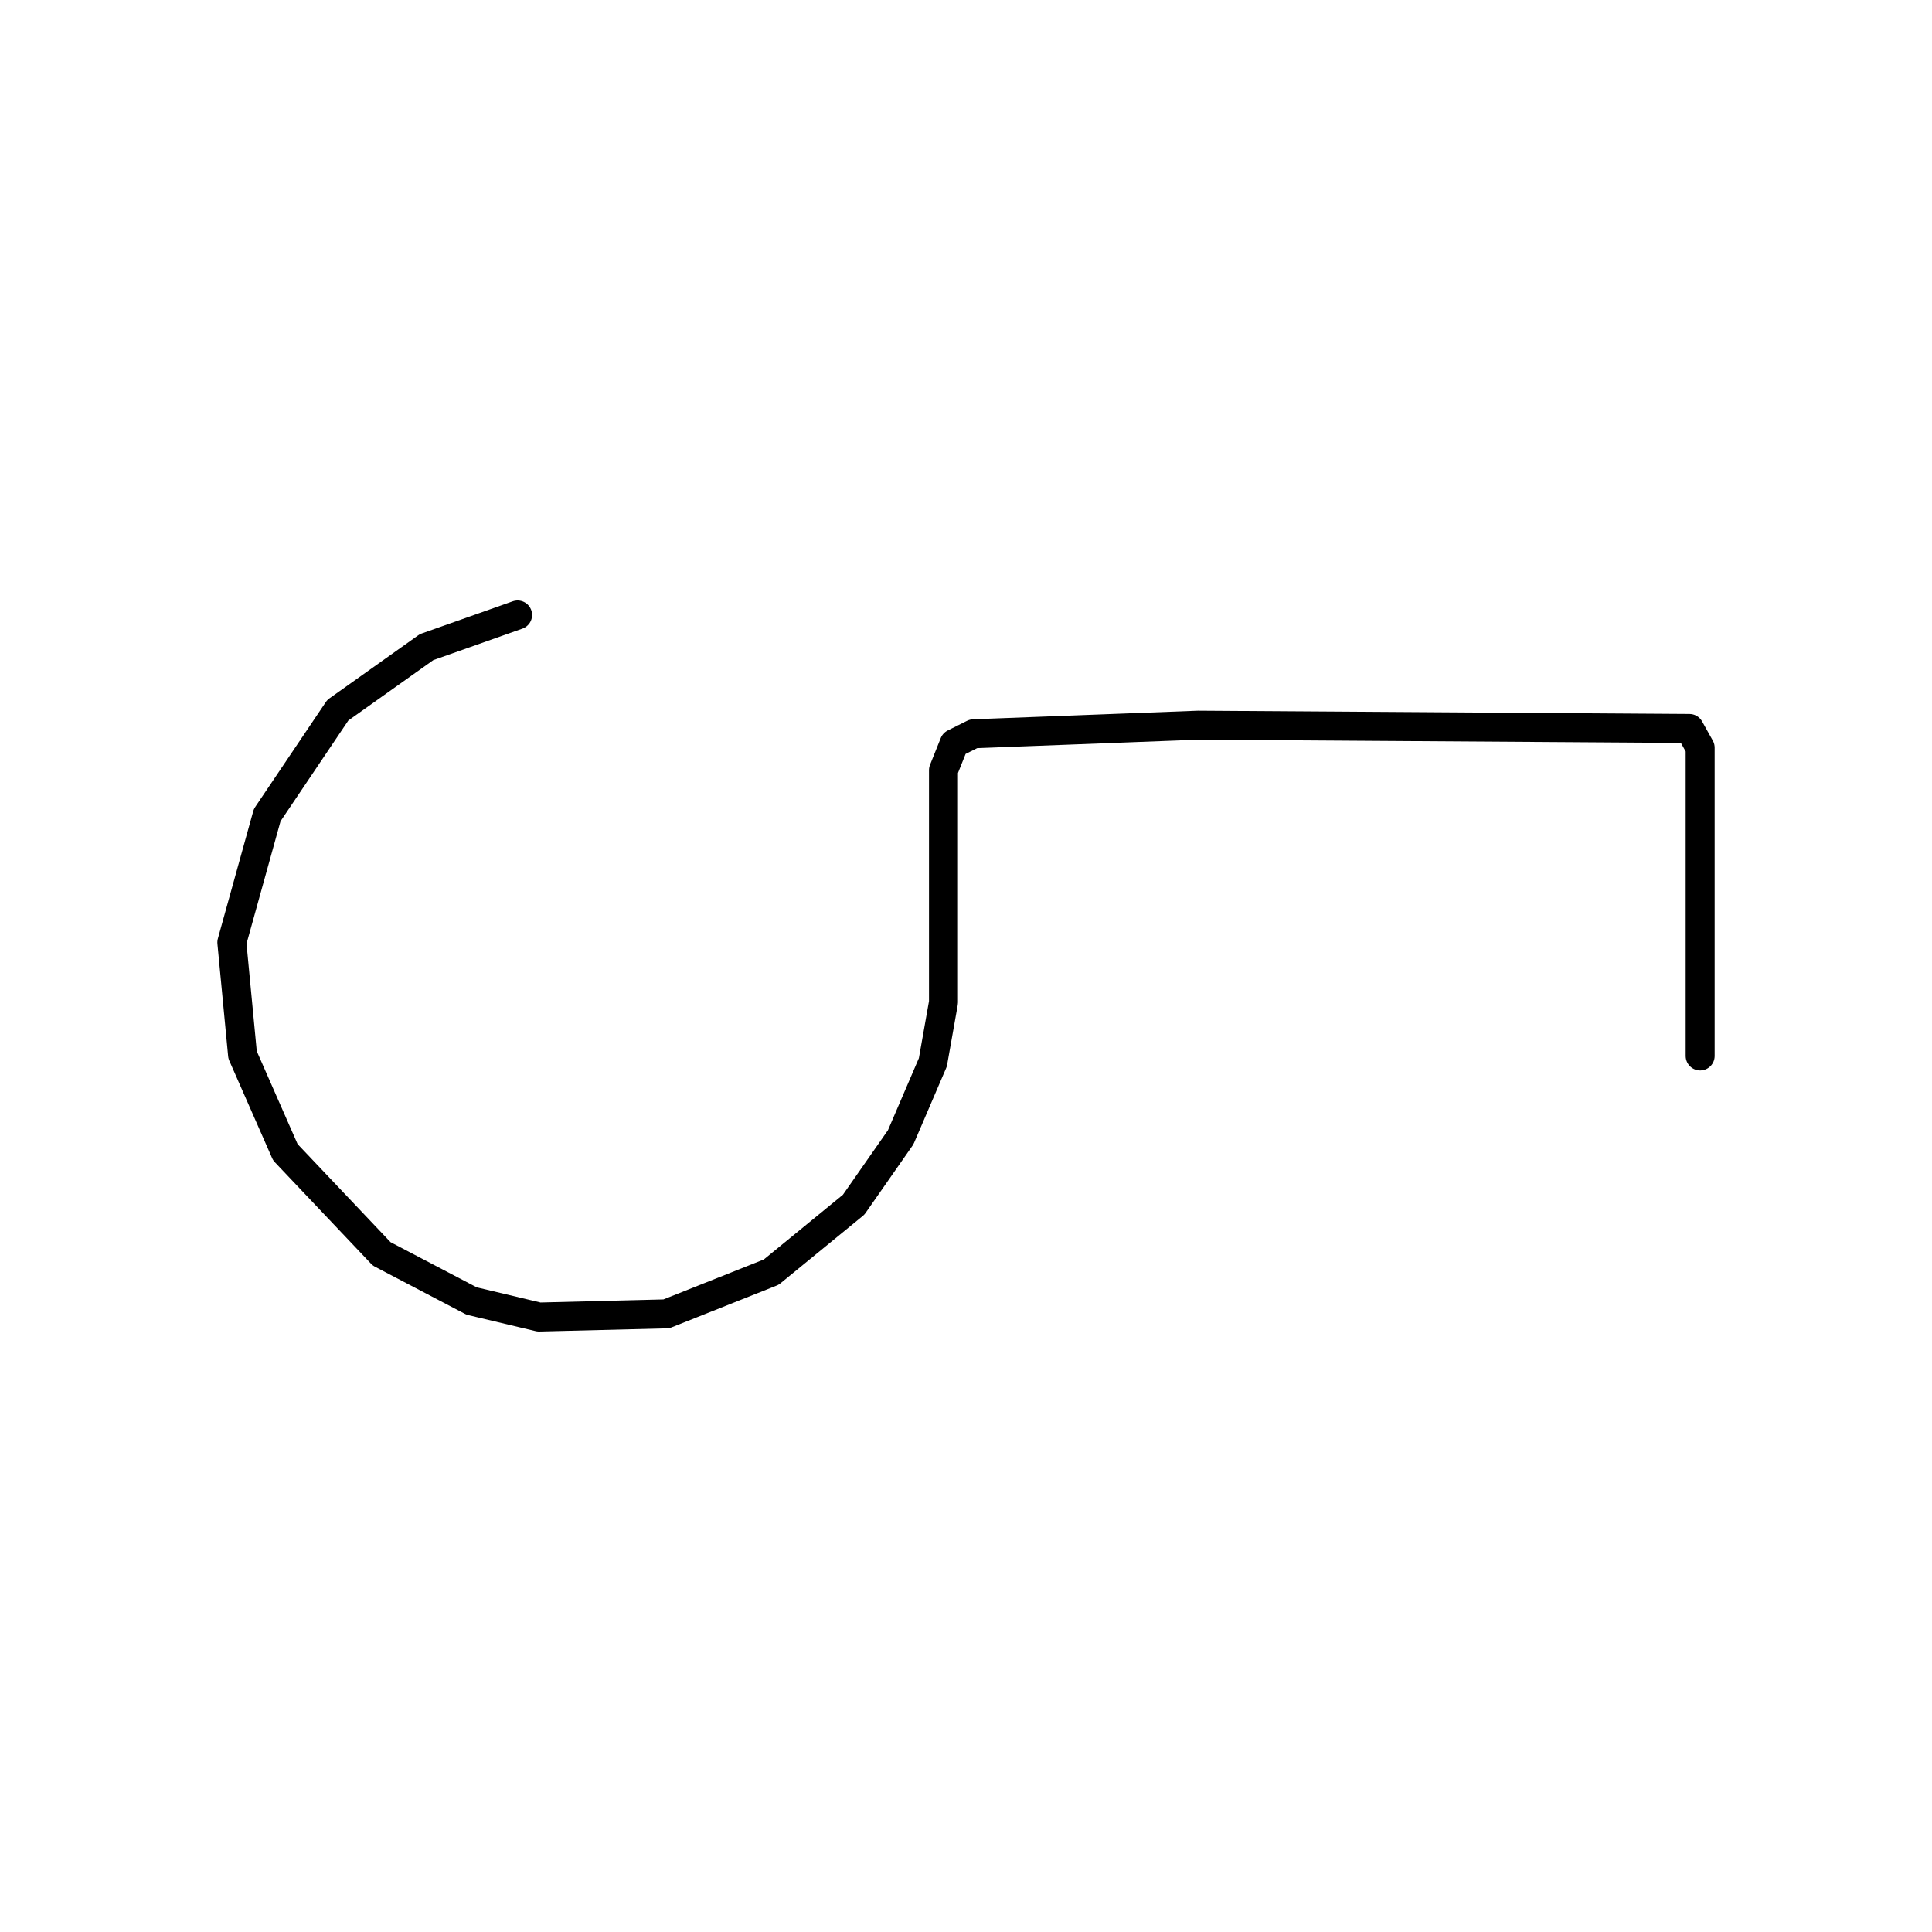
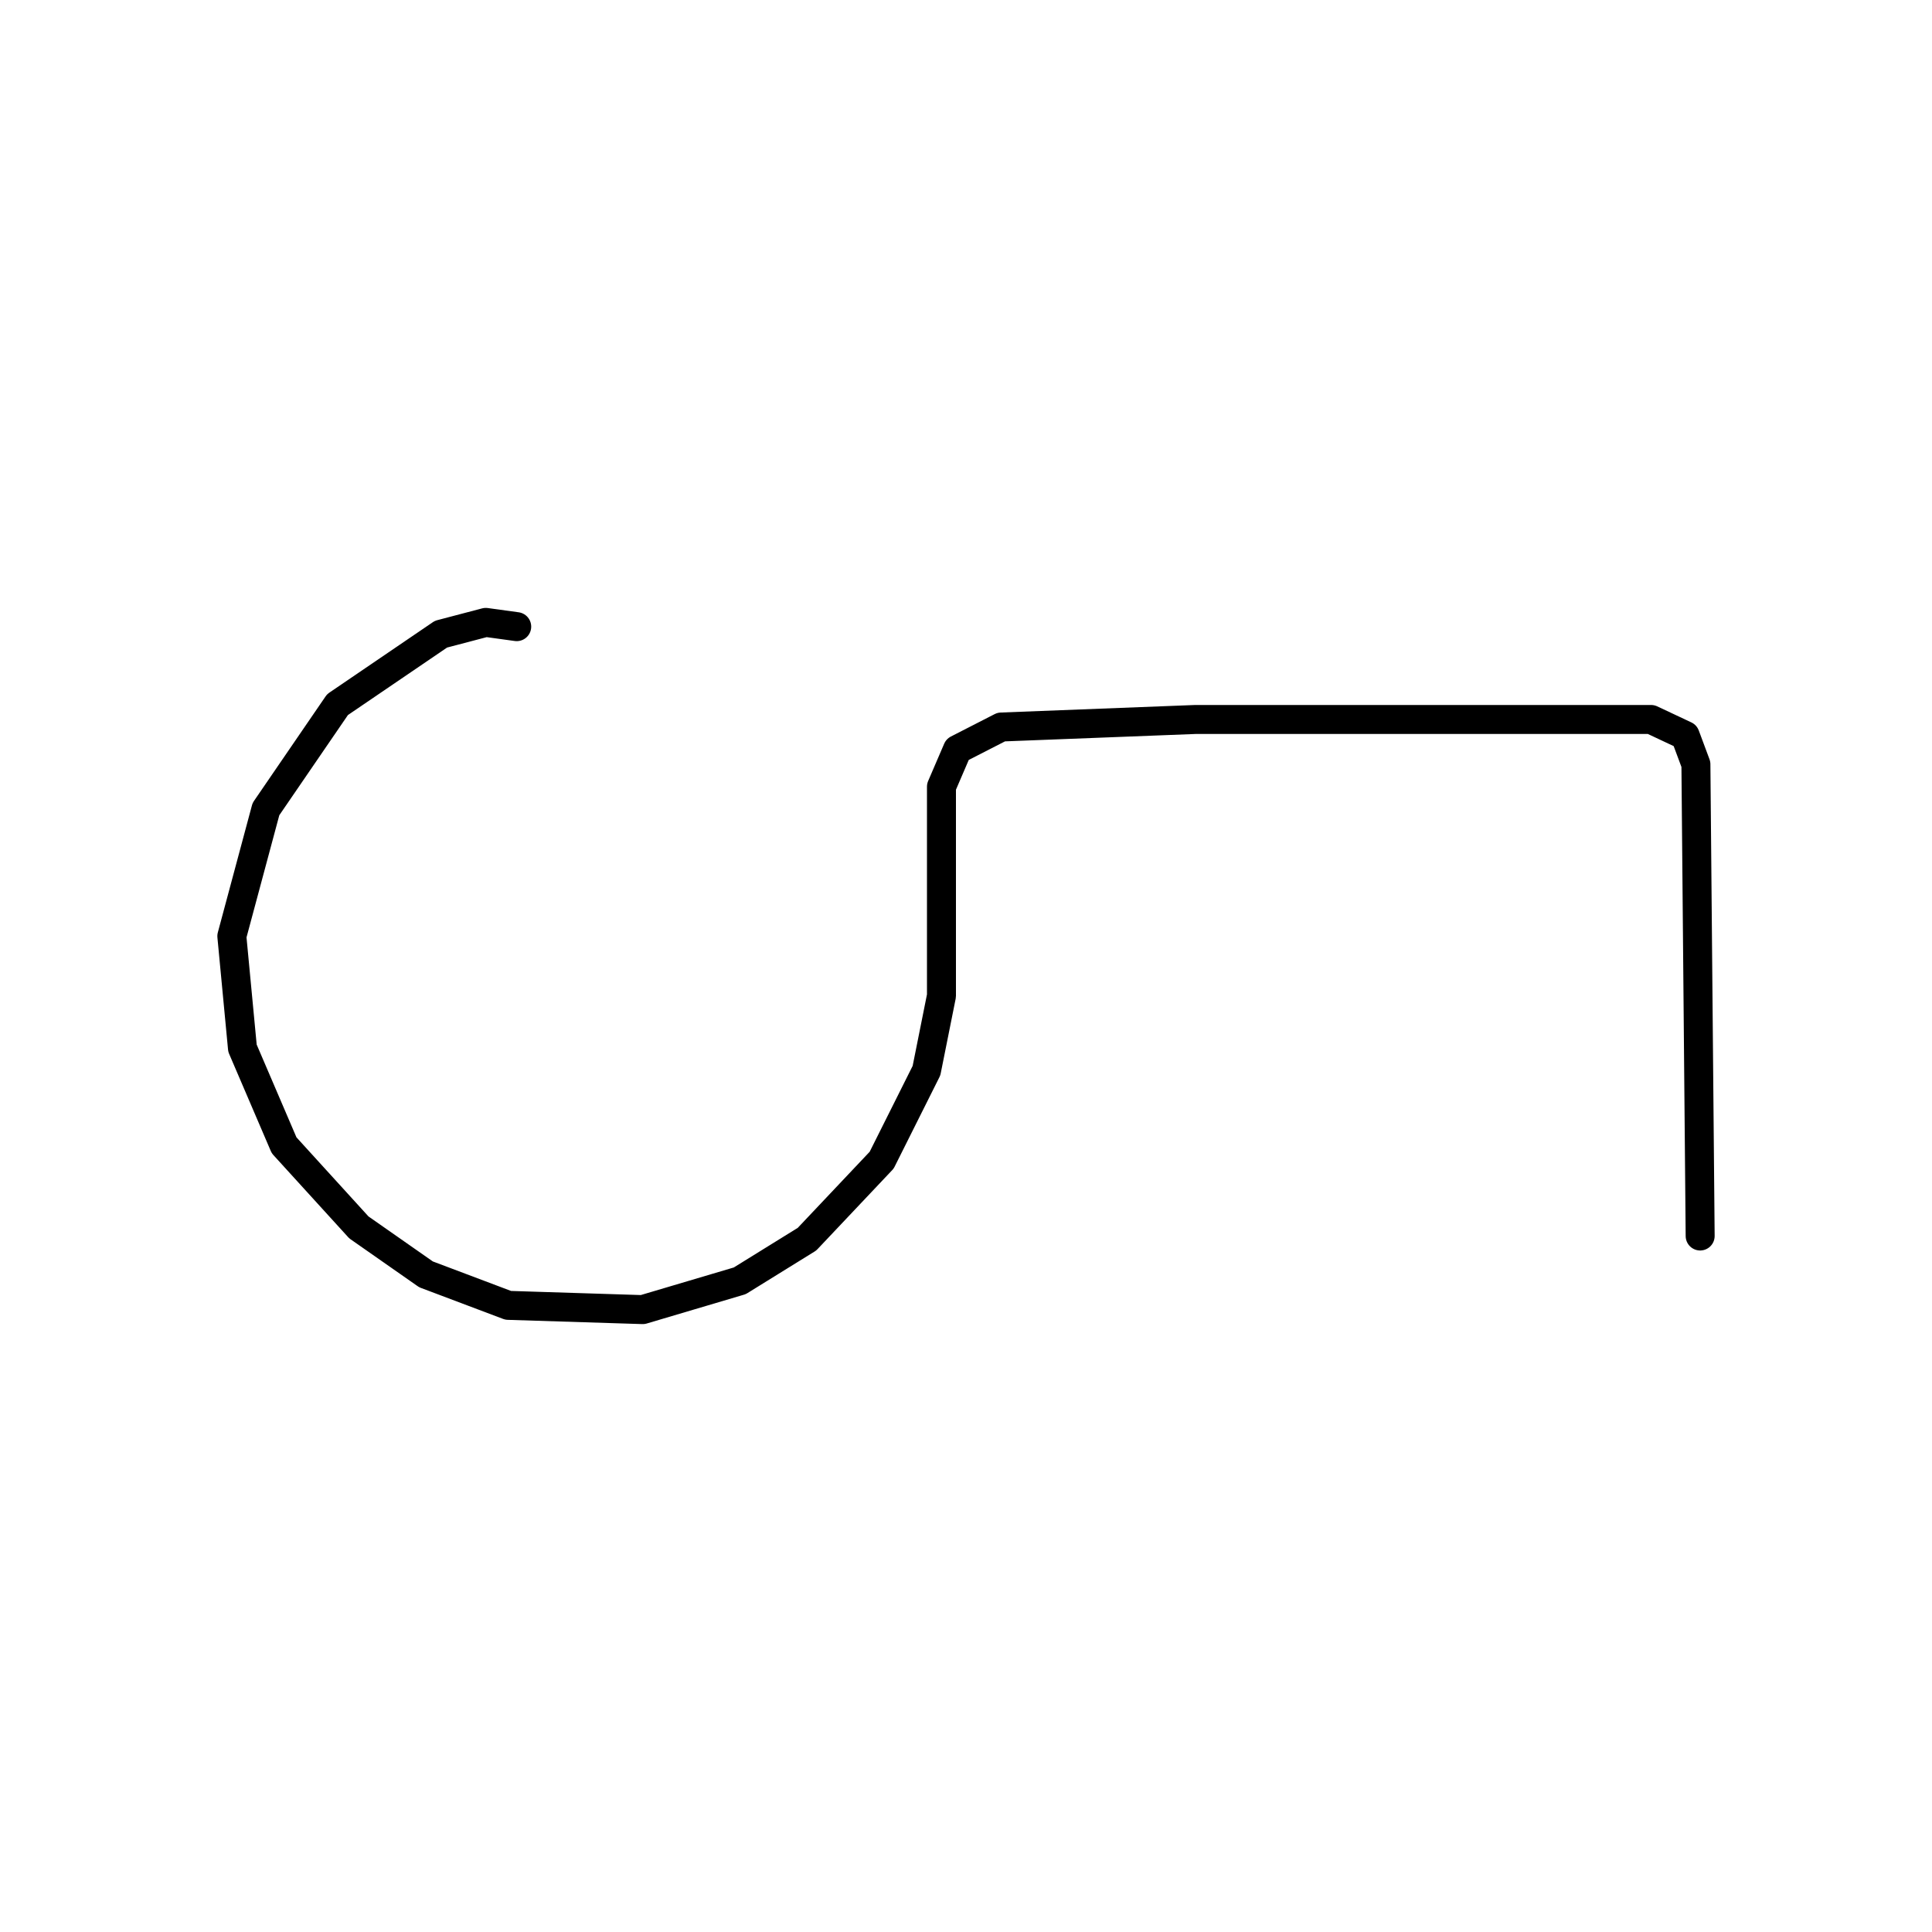
<svg xmlns="http://www.w3.org/2000/svg" viewBox="0 0 200 200">
-   <path d="M 53.58 63.66 L 44.16 66.99 L 34.97 73.52 L 27.66 84.38 L 24.00 97.56 L 25.11 109.20 L 29.54 119.28 L 39.51 129.80 L 48.82 134.68 L 55.80 136.34 L 68.98 136.01 L 79.84 131.69 L 88.37 124.71 L 93.24 117.73 L 96.57 109.97 L 97.67 103.77 L 97.67 79.73 L 98.78 76.96 L 100.78 75.96 L 124.04 75.07 L 174.89 75.41 L 176.00 77.40 L 176.00 109.31" fill="none" stroke="black" stroke-width="3" stroke-linecap="round" stroke-linejoin="round" />
+   <path d="M 53.49 64.87 L 50.29 64.43 L 45.65 65.65 L 34.94 72.94 L 27.53 83.76 L 24.00 96.91 L 25.10 108.51 L 29.41 118.56 L 37.15 127.06 L 44.10 131.92 L 52.61 135.13 L 66.53 135.57 L 76.58 132.59 L 83.54 128.28 L 91.27 120.10 L 95.91 110.83 L 97.46 103.09 L 97.46 81.44 L 99.12 77.58 L 103.65 75.26 L 123.75 74.48 L 170.92 74.48 L 174.45 76.14 L 175.56 79.12 L 176.00 127.95" fill="none" stroke="black" stroke-width="3" stroke-linecap="round" stroke-linejoin="round" />
</svg>
